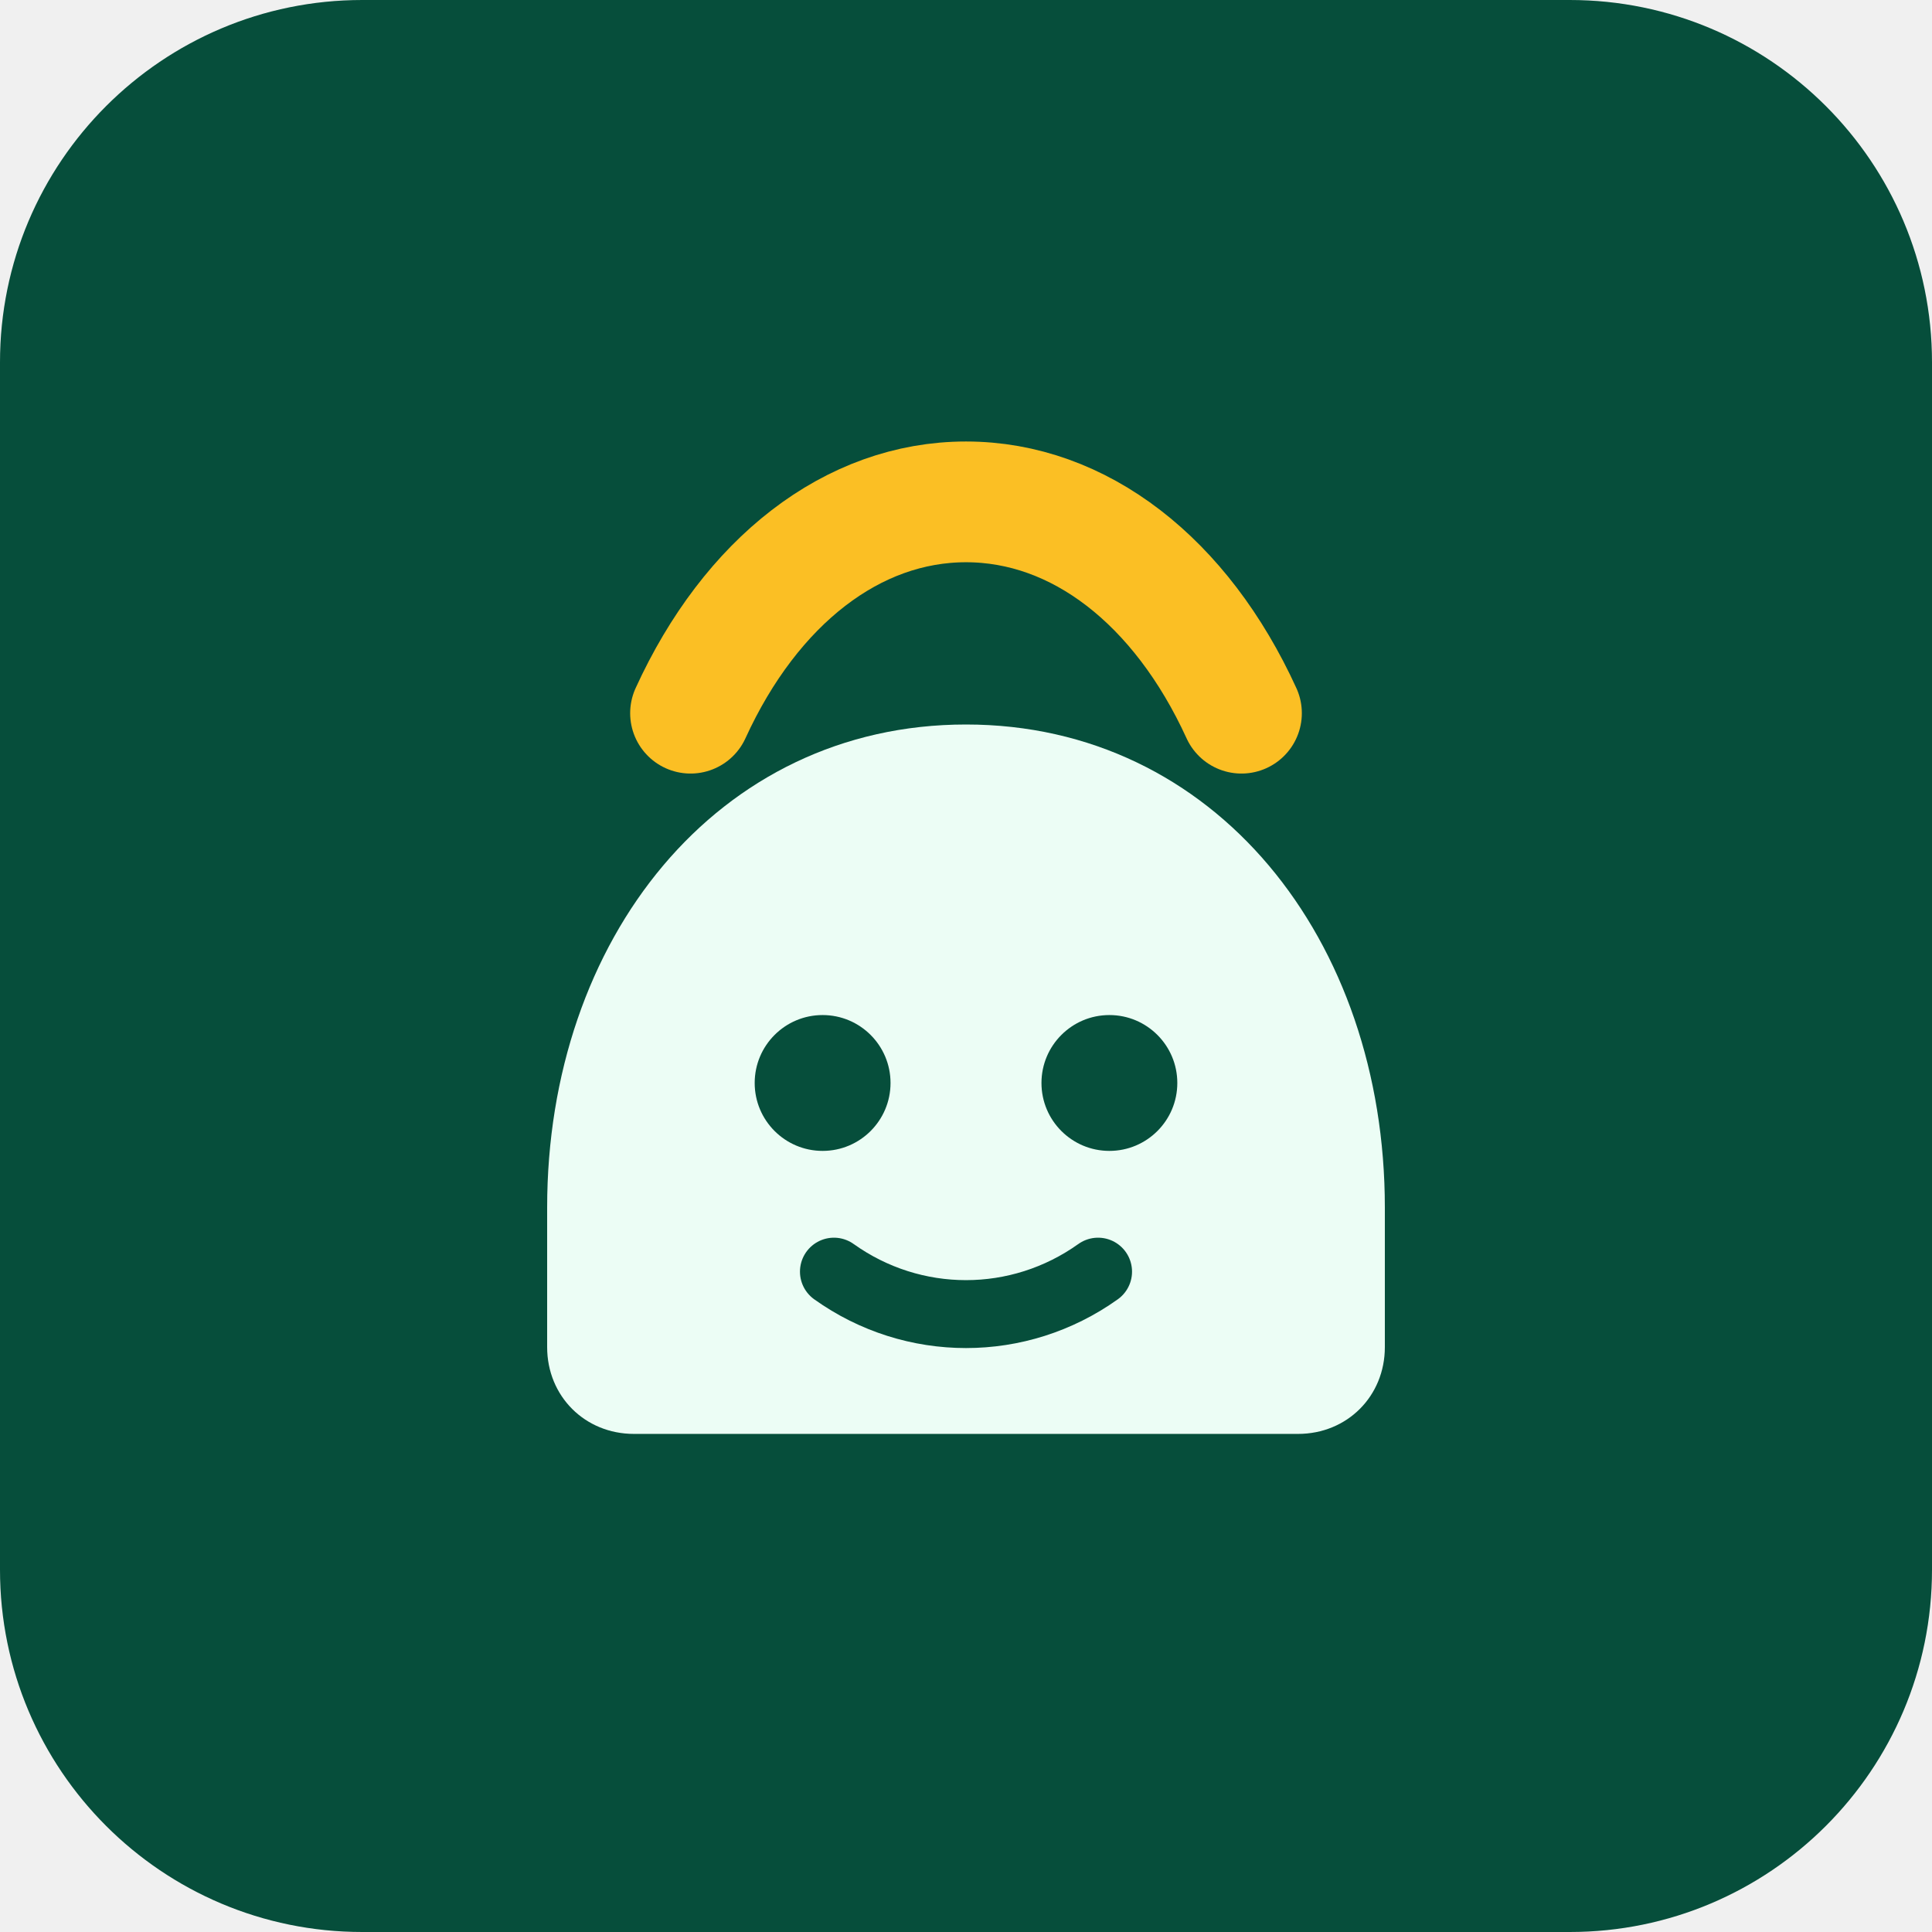
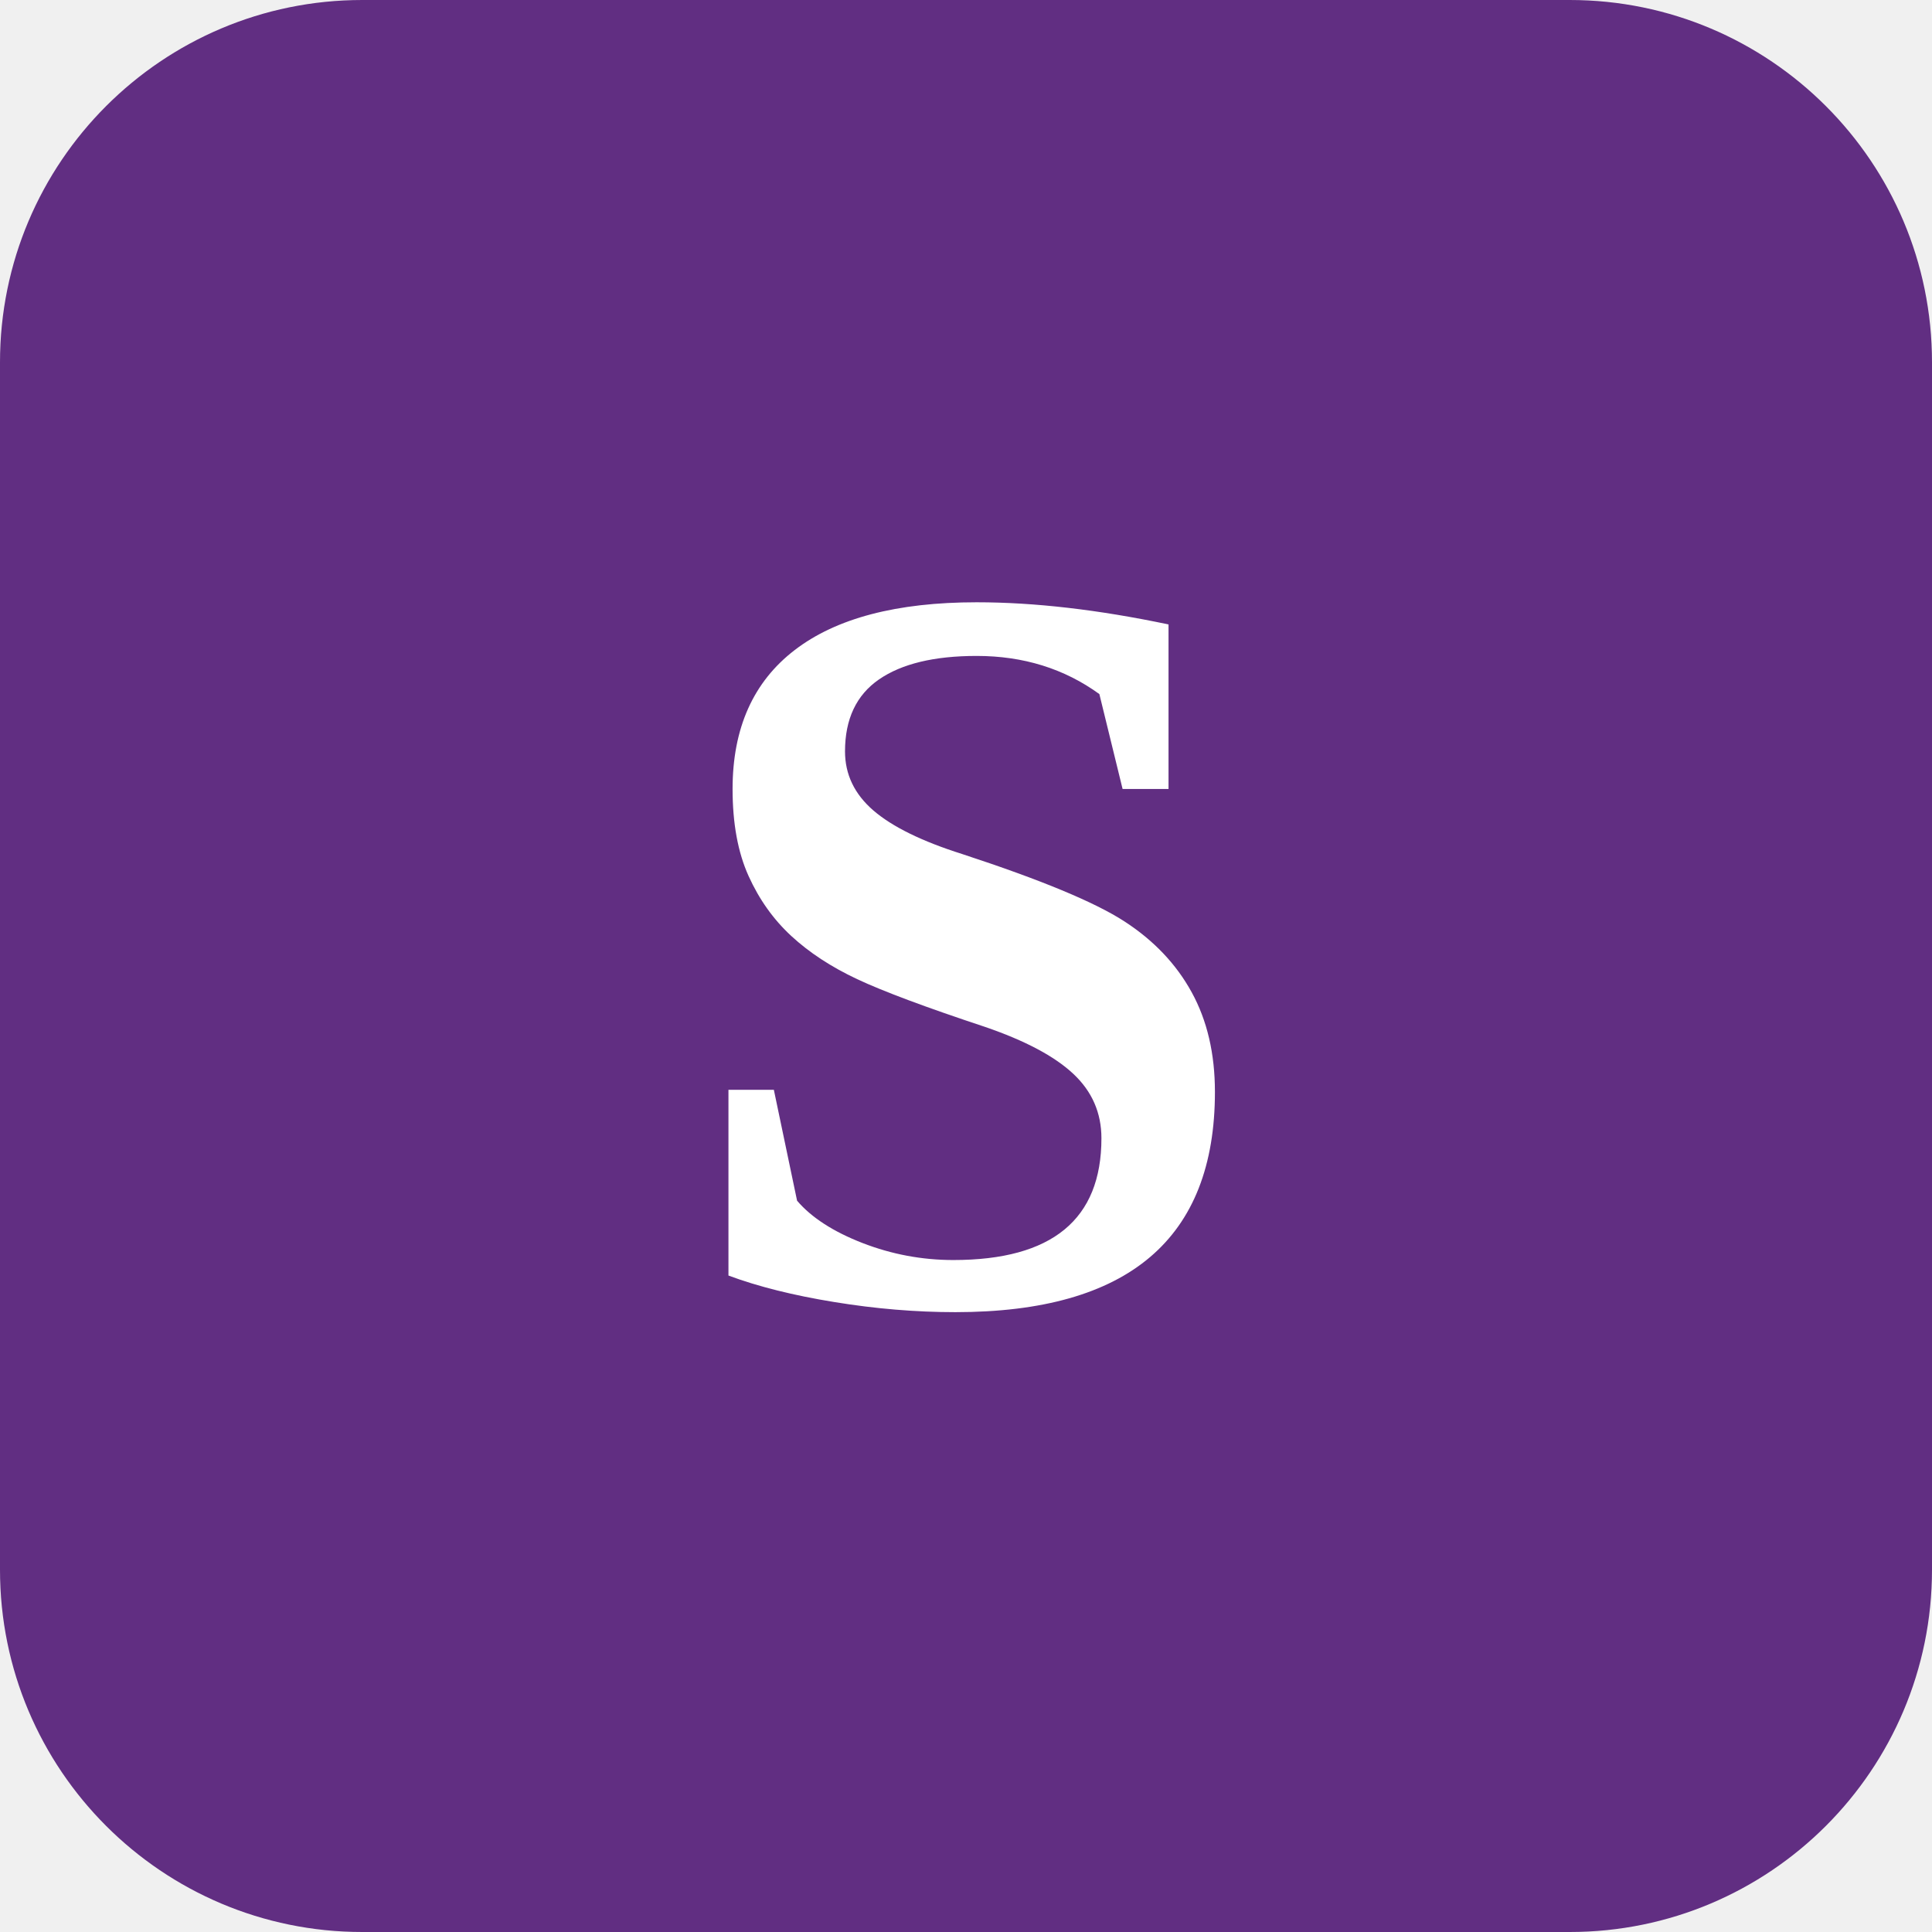
<svg xmlns="http://www.w3.org/2000/svg" viewBox="0 0 512 512">
-   <rect width="512" height="512" rx="96" fill="#064e3b" />
-   <path d="M145 320c0-71 45-128 111-128s111 57 111 128v37c0 13-10 23-23 23H168c-13 0-23-10-23-23v-37Z" fill="#ecfdf5" />
-   <path d="M183 189c16-35 43-56 73-56s57 21 73 56" fill="none" stroke="#fbbf24" stroke-width="32" stroke-linecap="round" />
-   <circle cx="218" cy="287" r="18" fill="#064e3b" />
-   <circle cx="294" cy="287" r="18" fill="#064e3b" />
-   <path d="M221 337c21 15 49 15 70 0" fill="none" stroke="#064e3b" stroke-width="18" stroke-linecap="round" />
+   <rect width="512" height="512" rx="96" fill="#612E82" />
+   <text x="256" y="345" text-anchor="middle" font-family="Georgia, 'Times New Roman', serif" font-size="280" font-weight="700" fill="#FFFFFF">S</text>
</svg>
